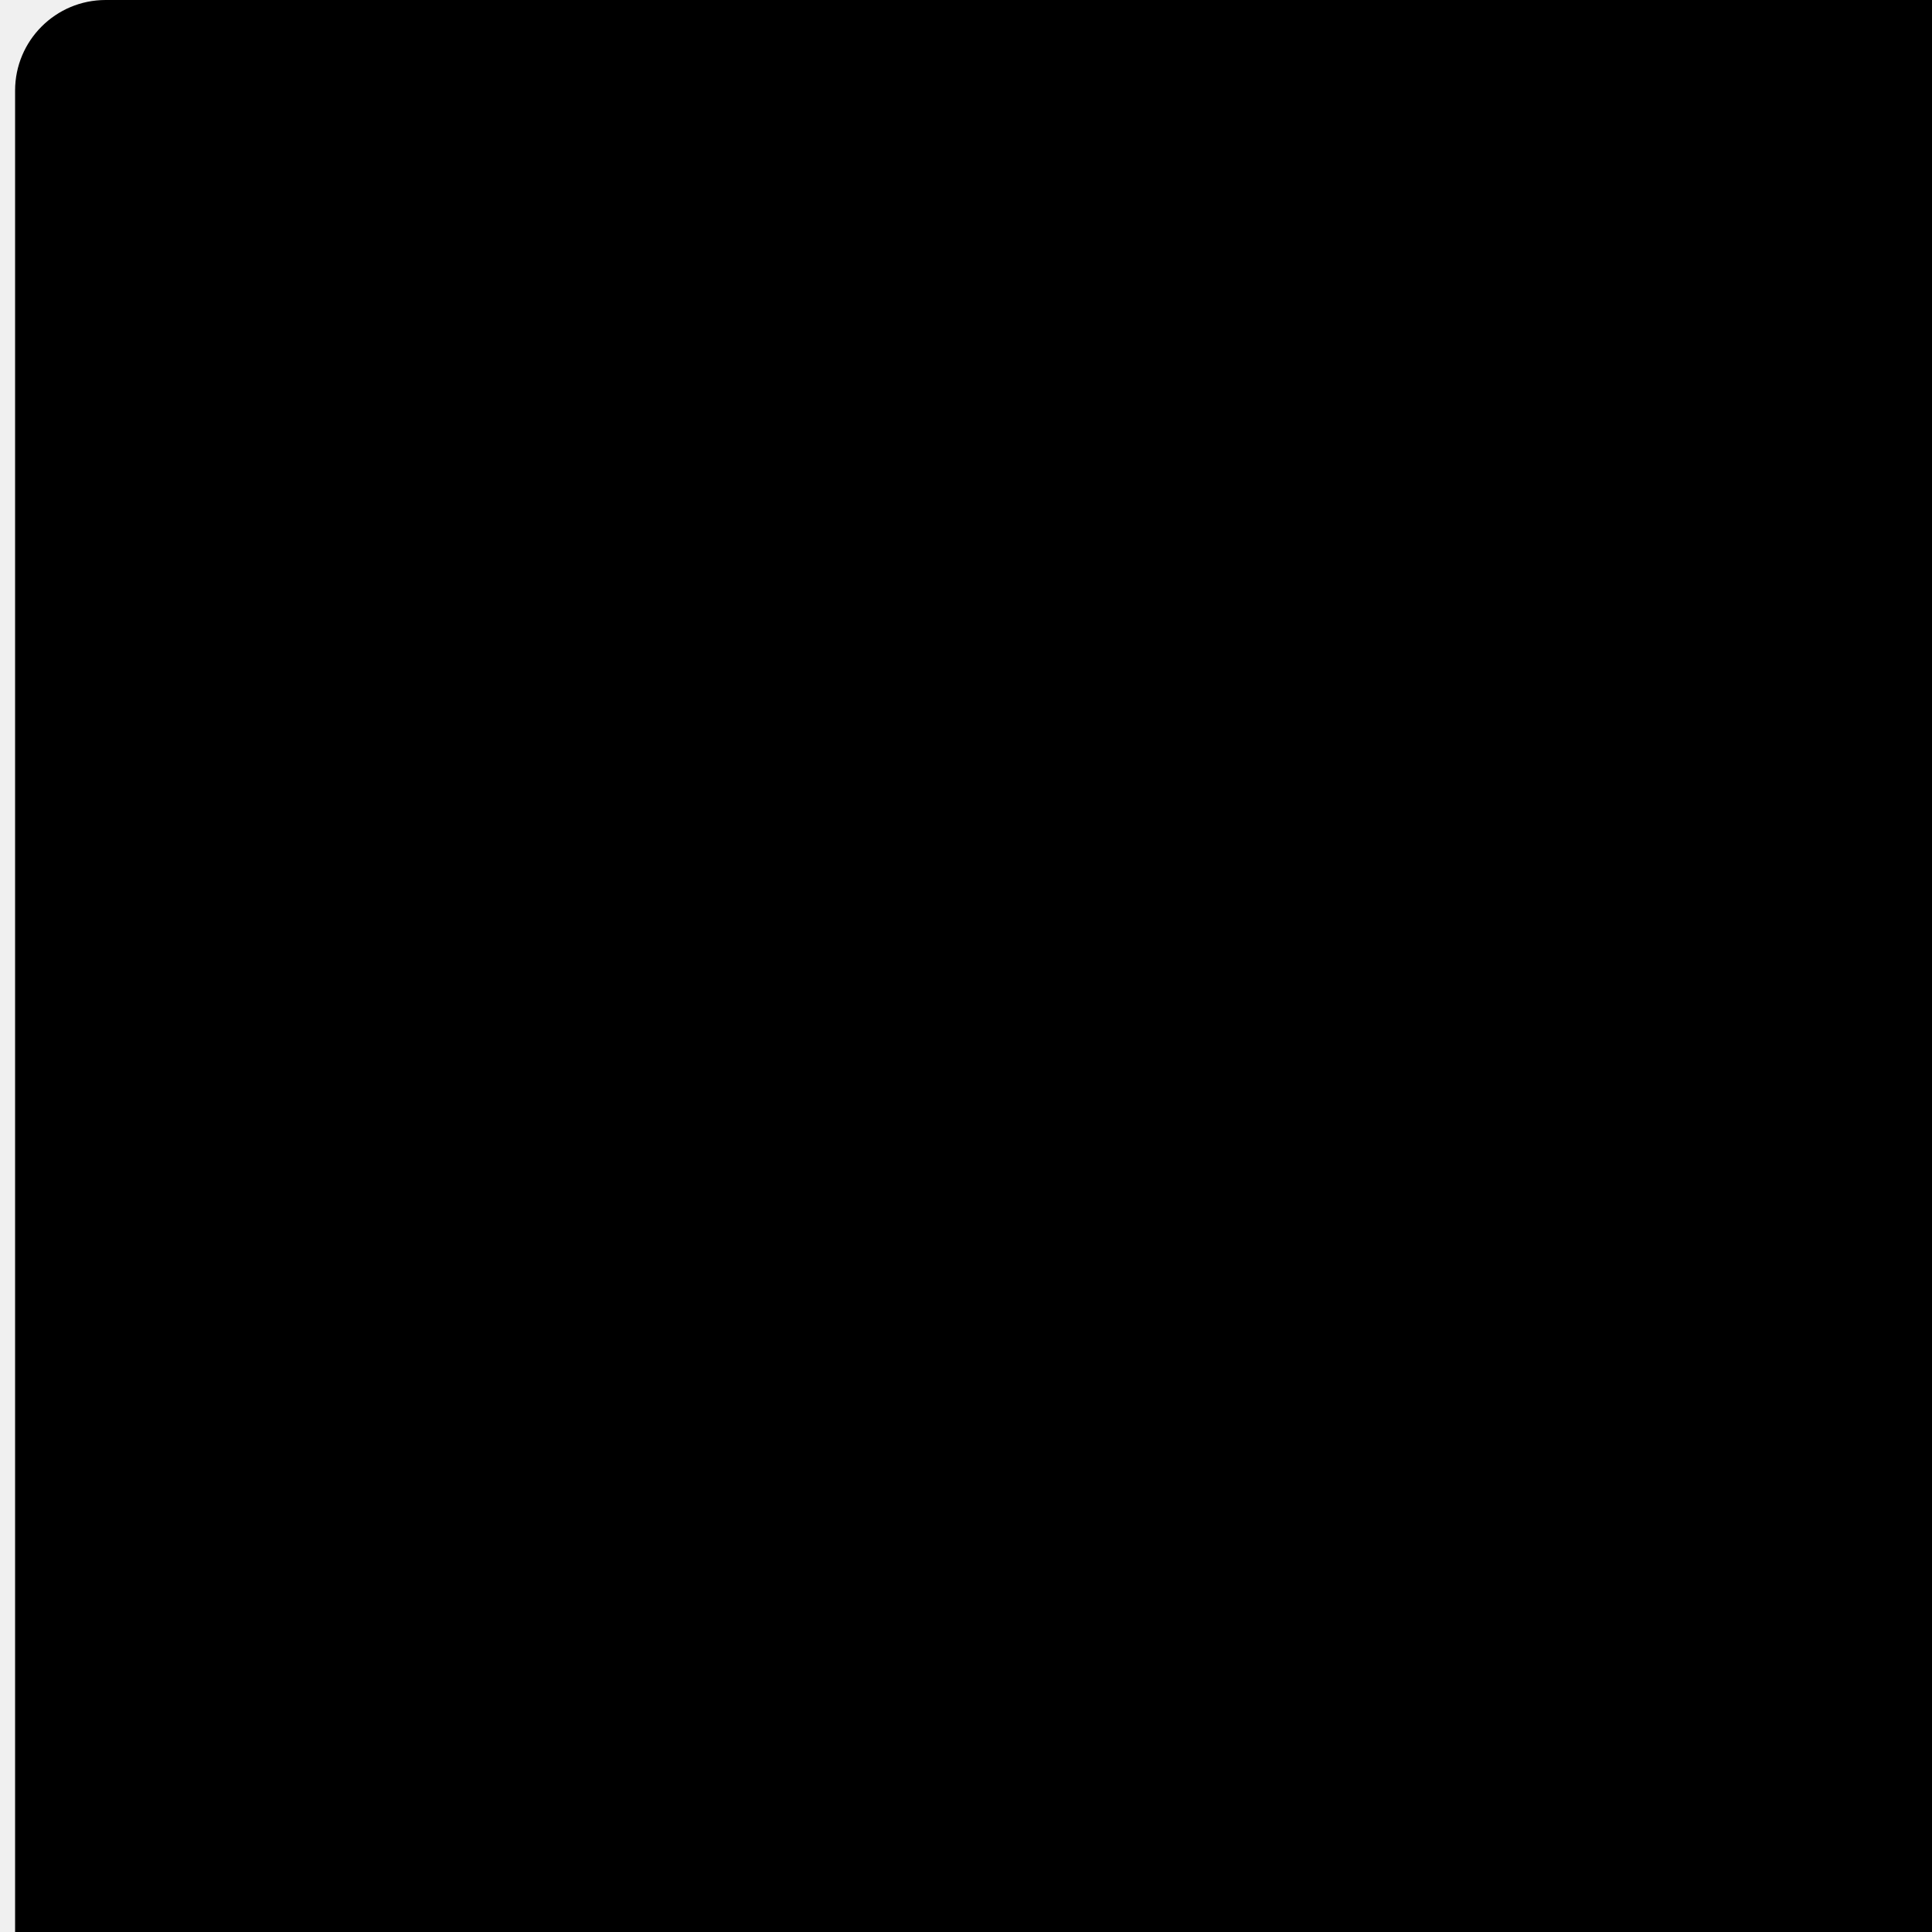
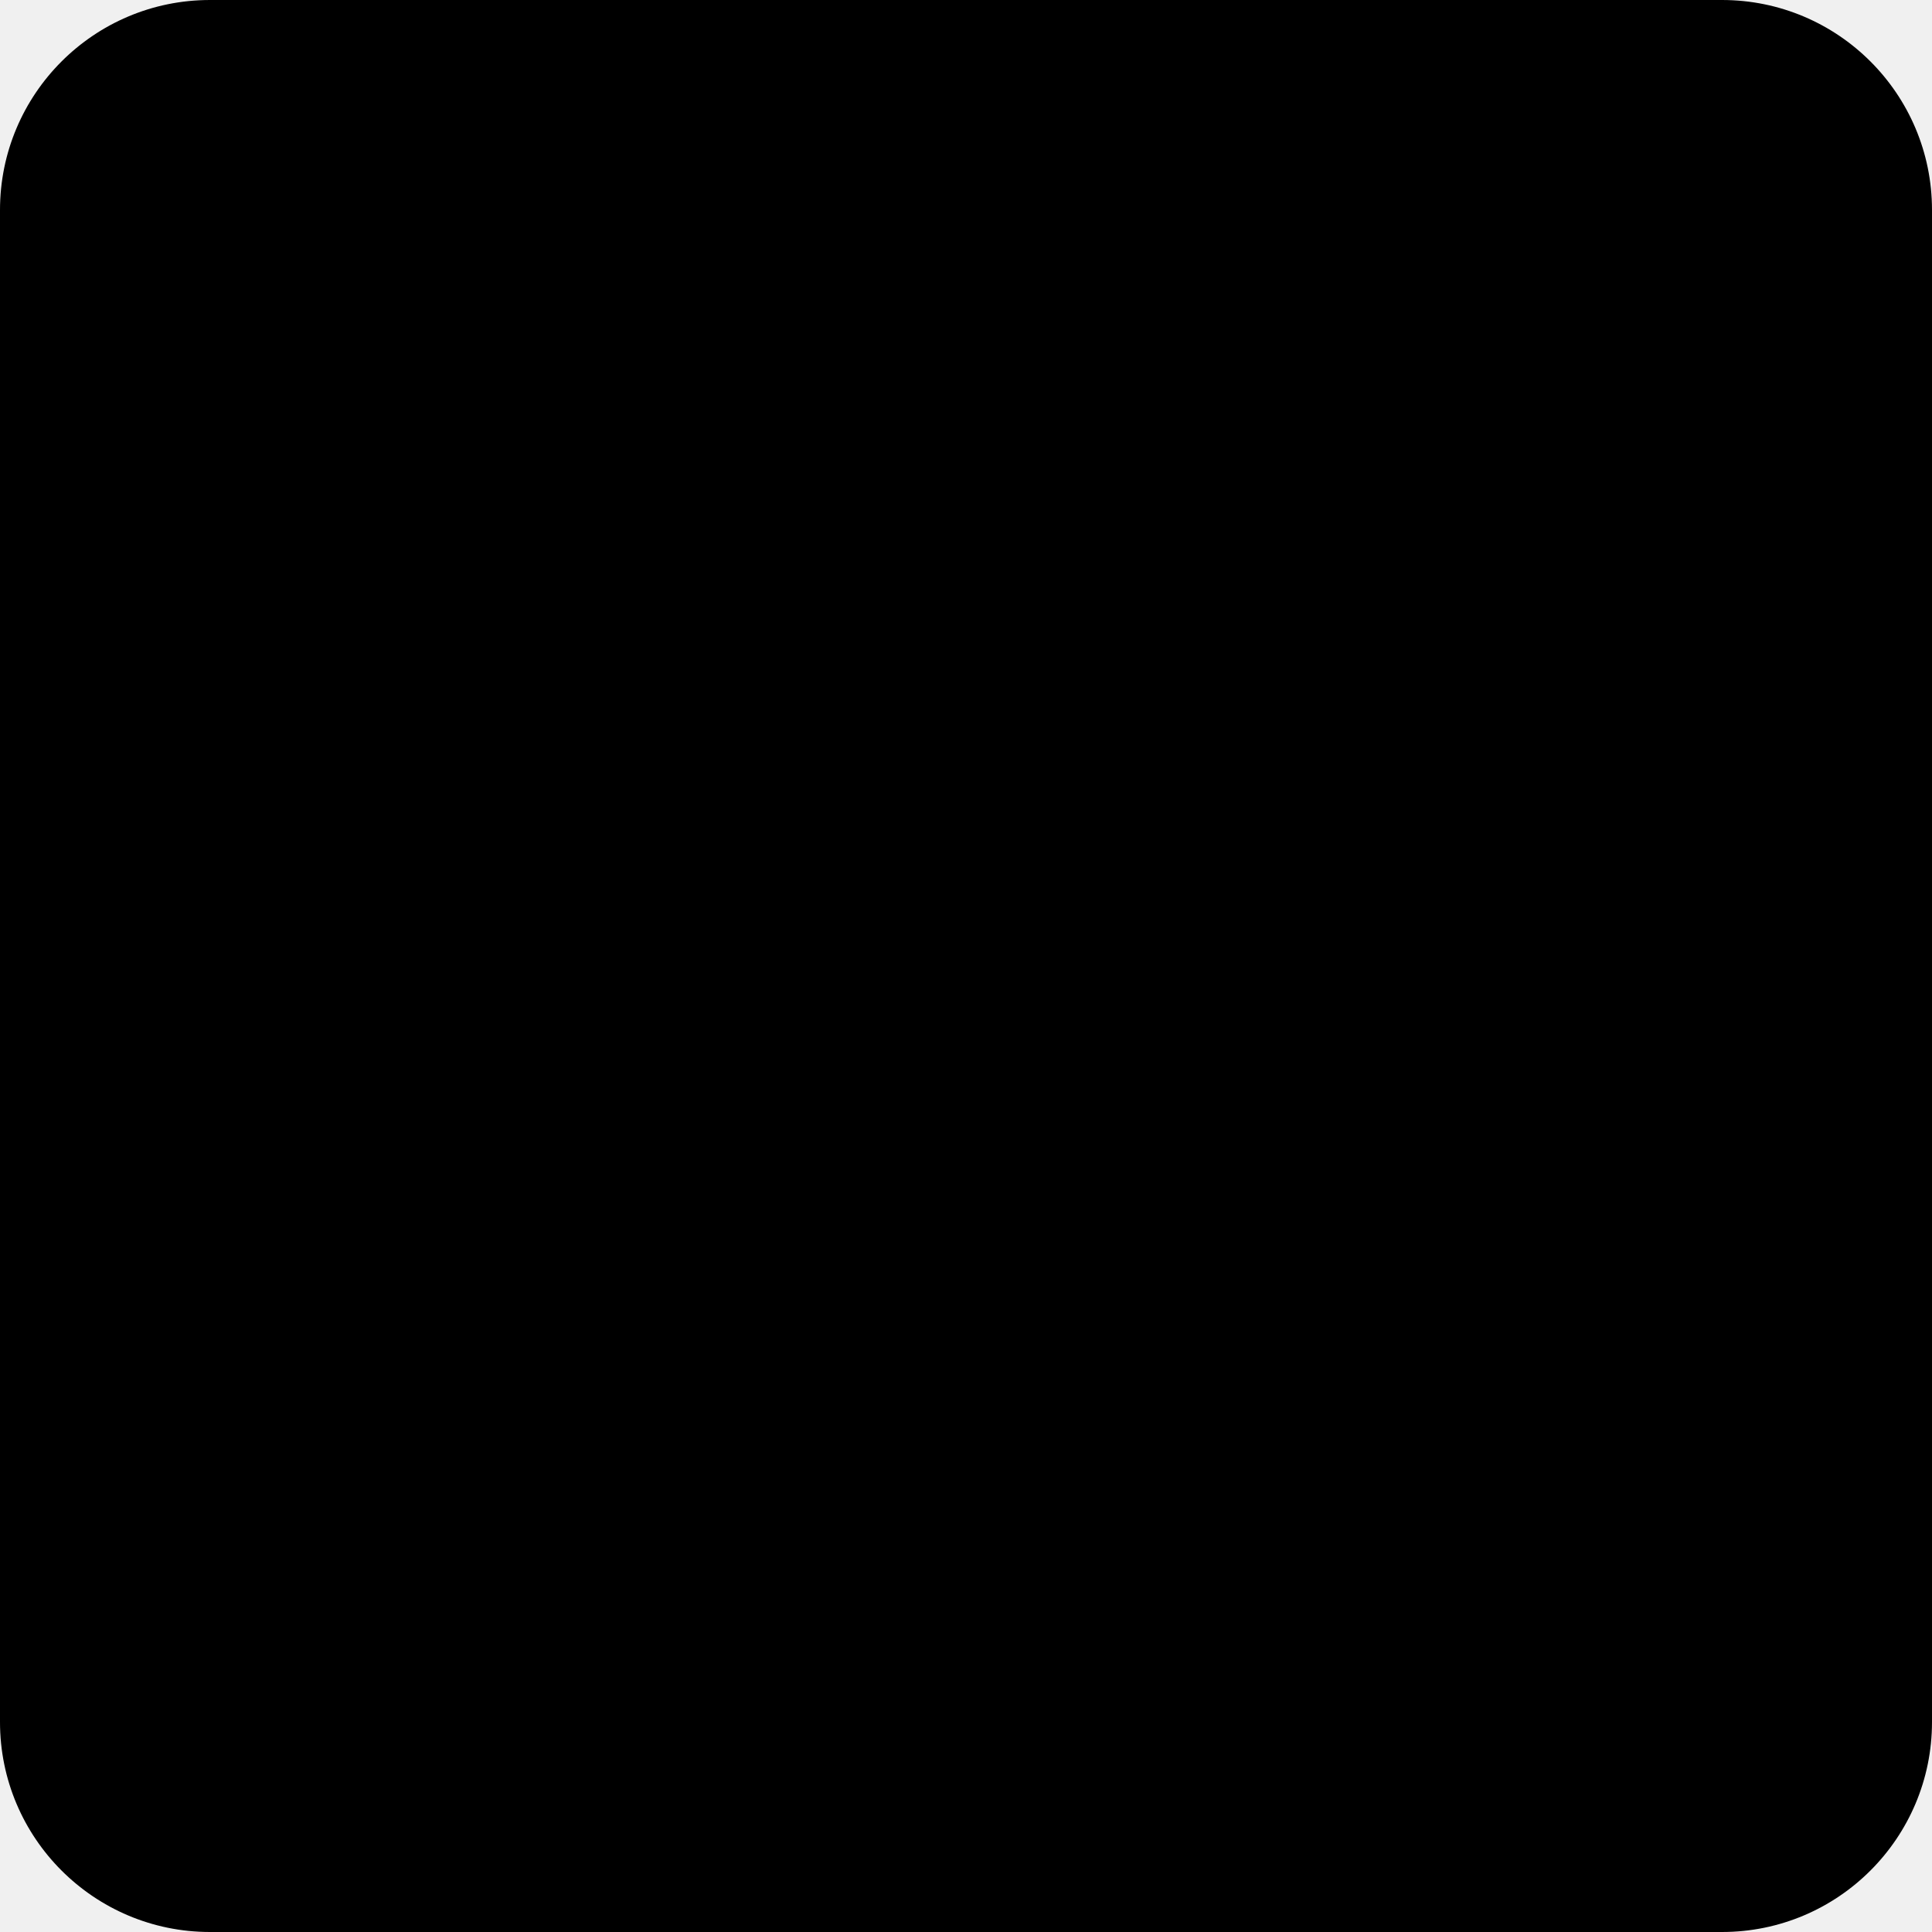
- <svg xmlns="http://www.w3.org/2000/svg" width="64" height="64" viewBox="0 0 64 64">
+ <svg xmlns="http://www.w3.org/2000/svg" width="64" height="64" viewBox="0 0 184 184">
  <style>
    #favicon {
      fill: #111;
      @media (prefers-color-scheme: dark) {
        fill: #fff;
      }
    }
  </style>
-   <rect width="187.624" height="134.418" x=".5" y="154.581" rx="3" />
-   <path d="M235.73 221.791c-1.922 37.756-24.015 63.899-56.007 67.209v-67.209h56.007Zm-56.007-67.21c31.463 2.307 53.249 28.82 56.007 67.21h-56.007v-67.21Z" />
-   <rect width="187.626" height="134.418" x=".5" rx="3" />
-   <path d="M235.732 67.21c-1.922 37.755-24.016 63.898-56.007 67.208V67.21h56.007ZM179.725 0c31.463 2.307 53.249 28.82 56.007 67.21h-56.007V0Z" />
+   <rect width="184" height="184" rx="20" />
+   <path d="M91.579 13C53.168 13 22 42.683 22 79.27 22 115.89 73.594 171 91.579 171c18.015 0 69.609-55.111 69.609-91.73 0-36.587-31.158-66.27-69.609-66.27Zm-11.15 107.134c-3.148 3.168-14.089-2.701-24.392-13.163C45.714 96.549 39.915 85.508 43.064 82.32c3.139-3.198 18.163-1.786 28.476 8.656 10.292 10.443 12.038 25.939 8.89 29.158Zm22.11-.08c-3.188-3.189-1.53-18.645 8.942-29.078 10.452-10.432 25.723-11.864 28.932-8.656 3.188 3.169-2.7 14.189-13.153 24.611-10.462 10.433-21.532 16.281-24.721 13.123Z" />
</svg>
